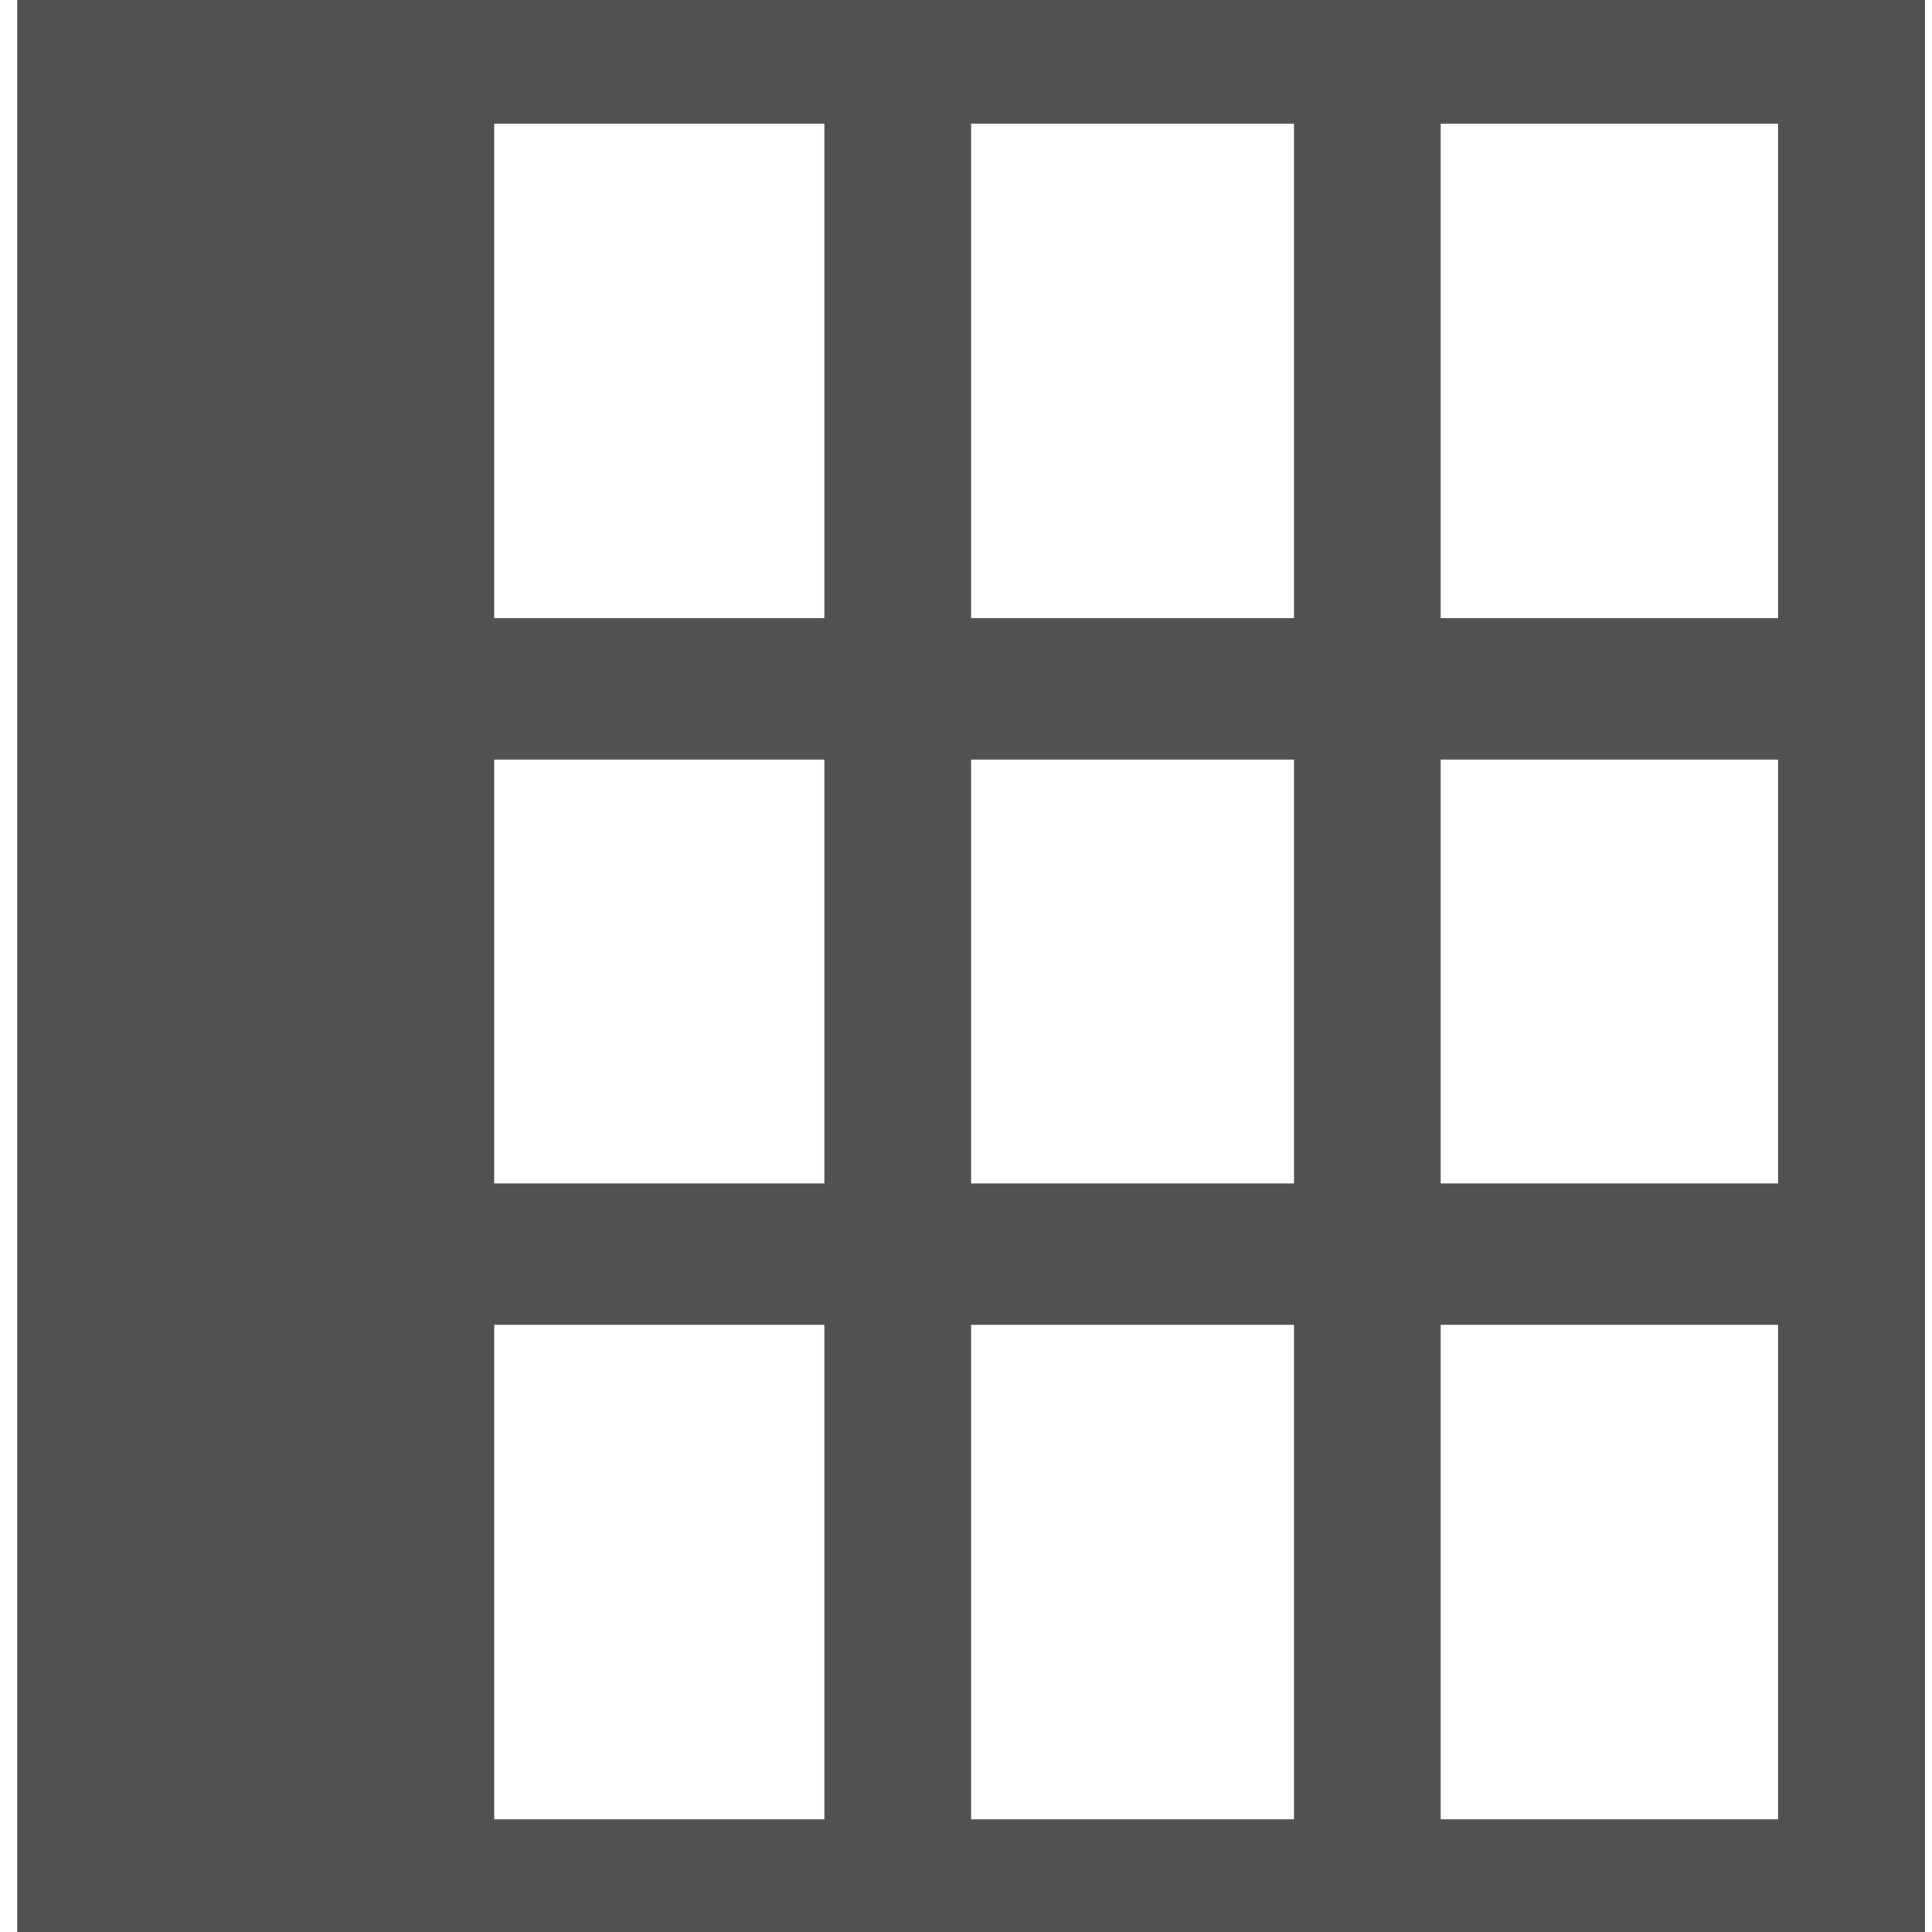
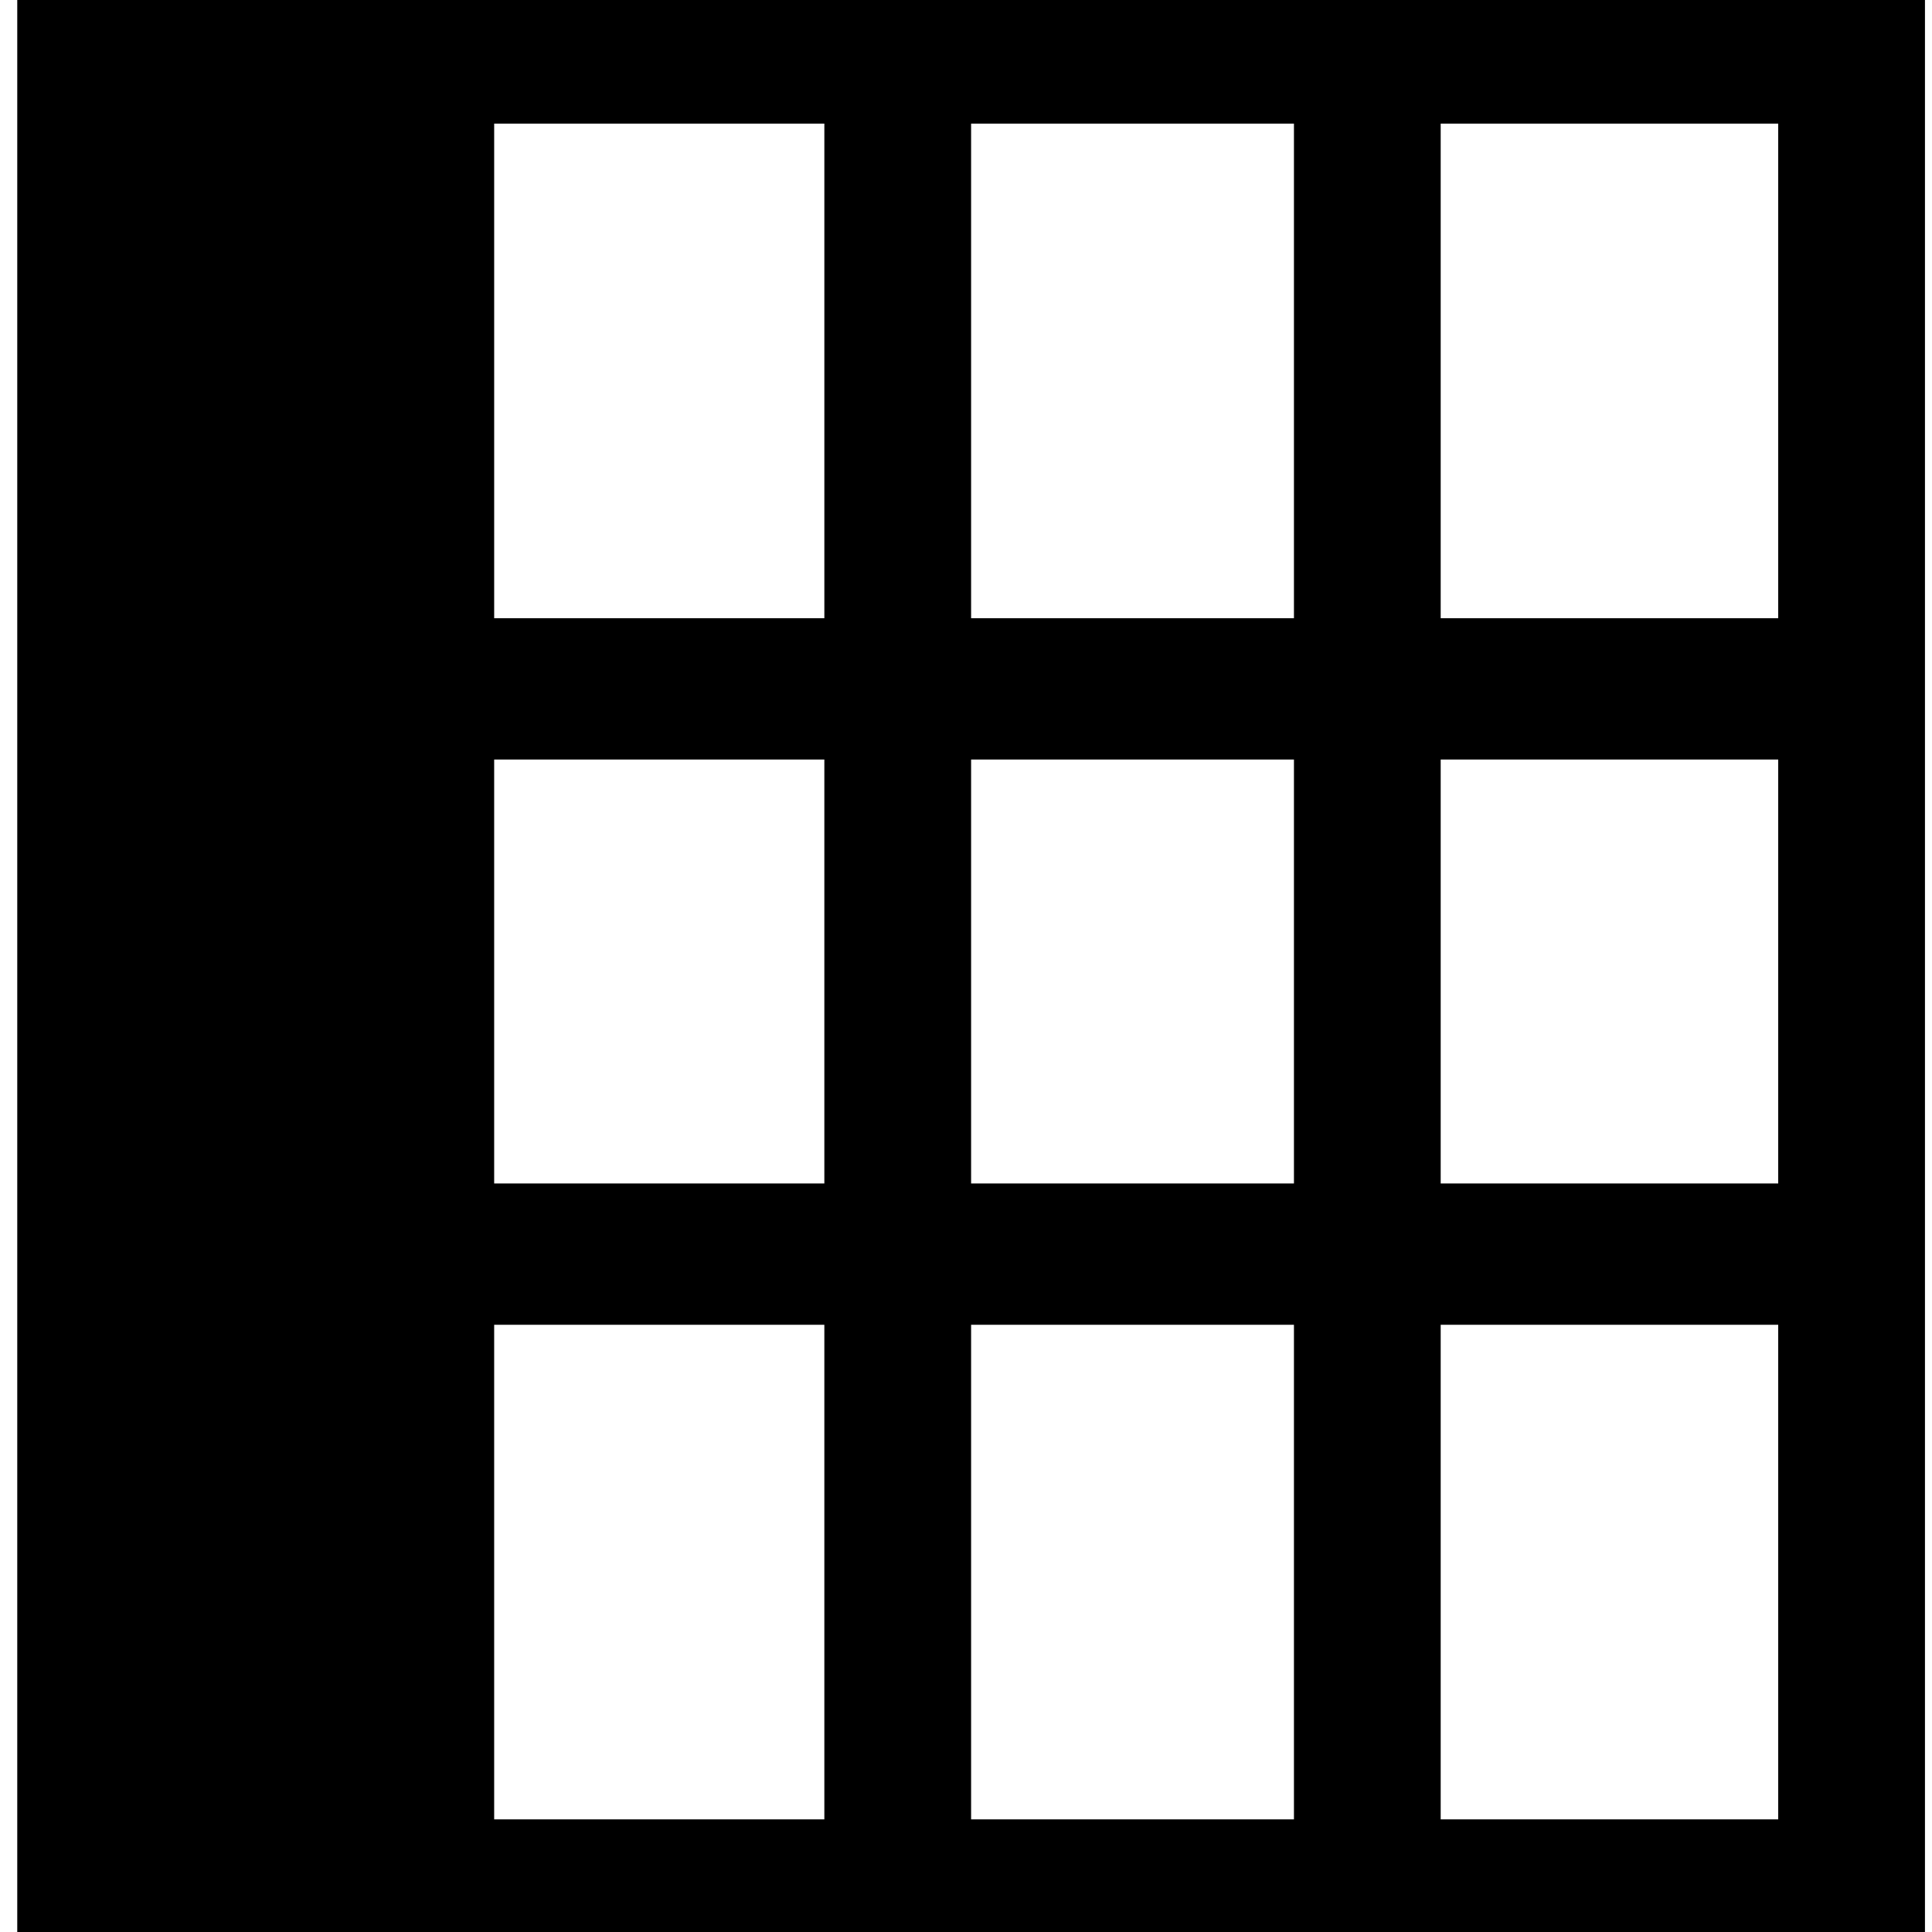
<svg xmlns="http://www.w3.org/2000/svg" t="1692084271333" class="icon" viewBox="0 0 1024 1024" version="1.1" p-id="2200" width="16" height="16">
-   <path d="M9.144 1039.201L1020.268 1039.201l0-1048.576L9.144-9.375 9.144 1039.201z m252.777-711.535l1e-8-262.144 175.002 0 0 262.144L261.92 327.666zM942.487 702.159l0 262.144-178.893-1e-8 1e-8-262.144 178.893 0z m-256.668 0l0 262.144-171.116 0 0-262.144 171.116 0z m-248.897 0l0 262.144L261.92 964.303l-1e-8-262.144 175.002 0z m505.565-299.596L942.487 627.262l-178.893 0 0-224.698 178.893-1e-8z m-256.668 1e-8L685.819 627.262l-171.116 0 0-224.698 171.116 0z m-248.897 0L436.922 627.262 261.92 627.262l0-224.698 175.002 0z m505.565-337.041l0 262.144-178.893 0-1e-8-262.144 178.893-1e-8z m-256.668 1e-8l0 262.144-171.116 0 0-262.144 171.116 0z" fill="#515151" p-id="2201" />
+   <path d="M9.144 1039.201L1020.268 1039.201l0-1048.576L9.144-9.375 9.144 1039.201z m252.777-711.535l1e-8-262.144 175.002 0 0 262.144L261.92 327.666zM942.487 702.159l0 262.144-178.893-1e-8 1e-8-262.144 178.893 0z m-256.668 0l0 262.144-171.116 0 0-262.144 171.116 0z m-248.897 0l0 262.144L261.92 964.303l-1e-8-262.144 175.002 0z m505.565-299.596L942.487 627.262l-178.893 0 0-224.698 178.893-1e-8z m-256.668 1e-8L685.819 627.262l-171.116 0 0-224.698 171.116 0z m-248.897 0L436.922 627.262 261.92 627.262l0-224.698 175.002 0z m505.565-337.041l0 262.144-178.893 0-1e-8-262.144 178.893-1e-8z m-256.668 1e-8l0 262.144-171.116 0 0-262.144 171.116 0z" fill="currentColor" p-id="2201" />
</svg>
